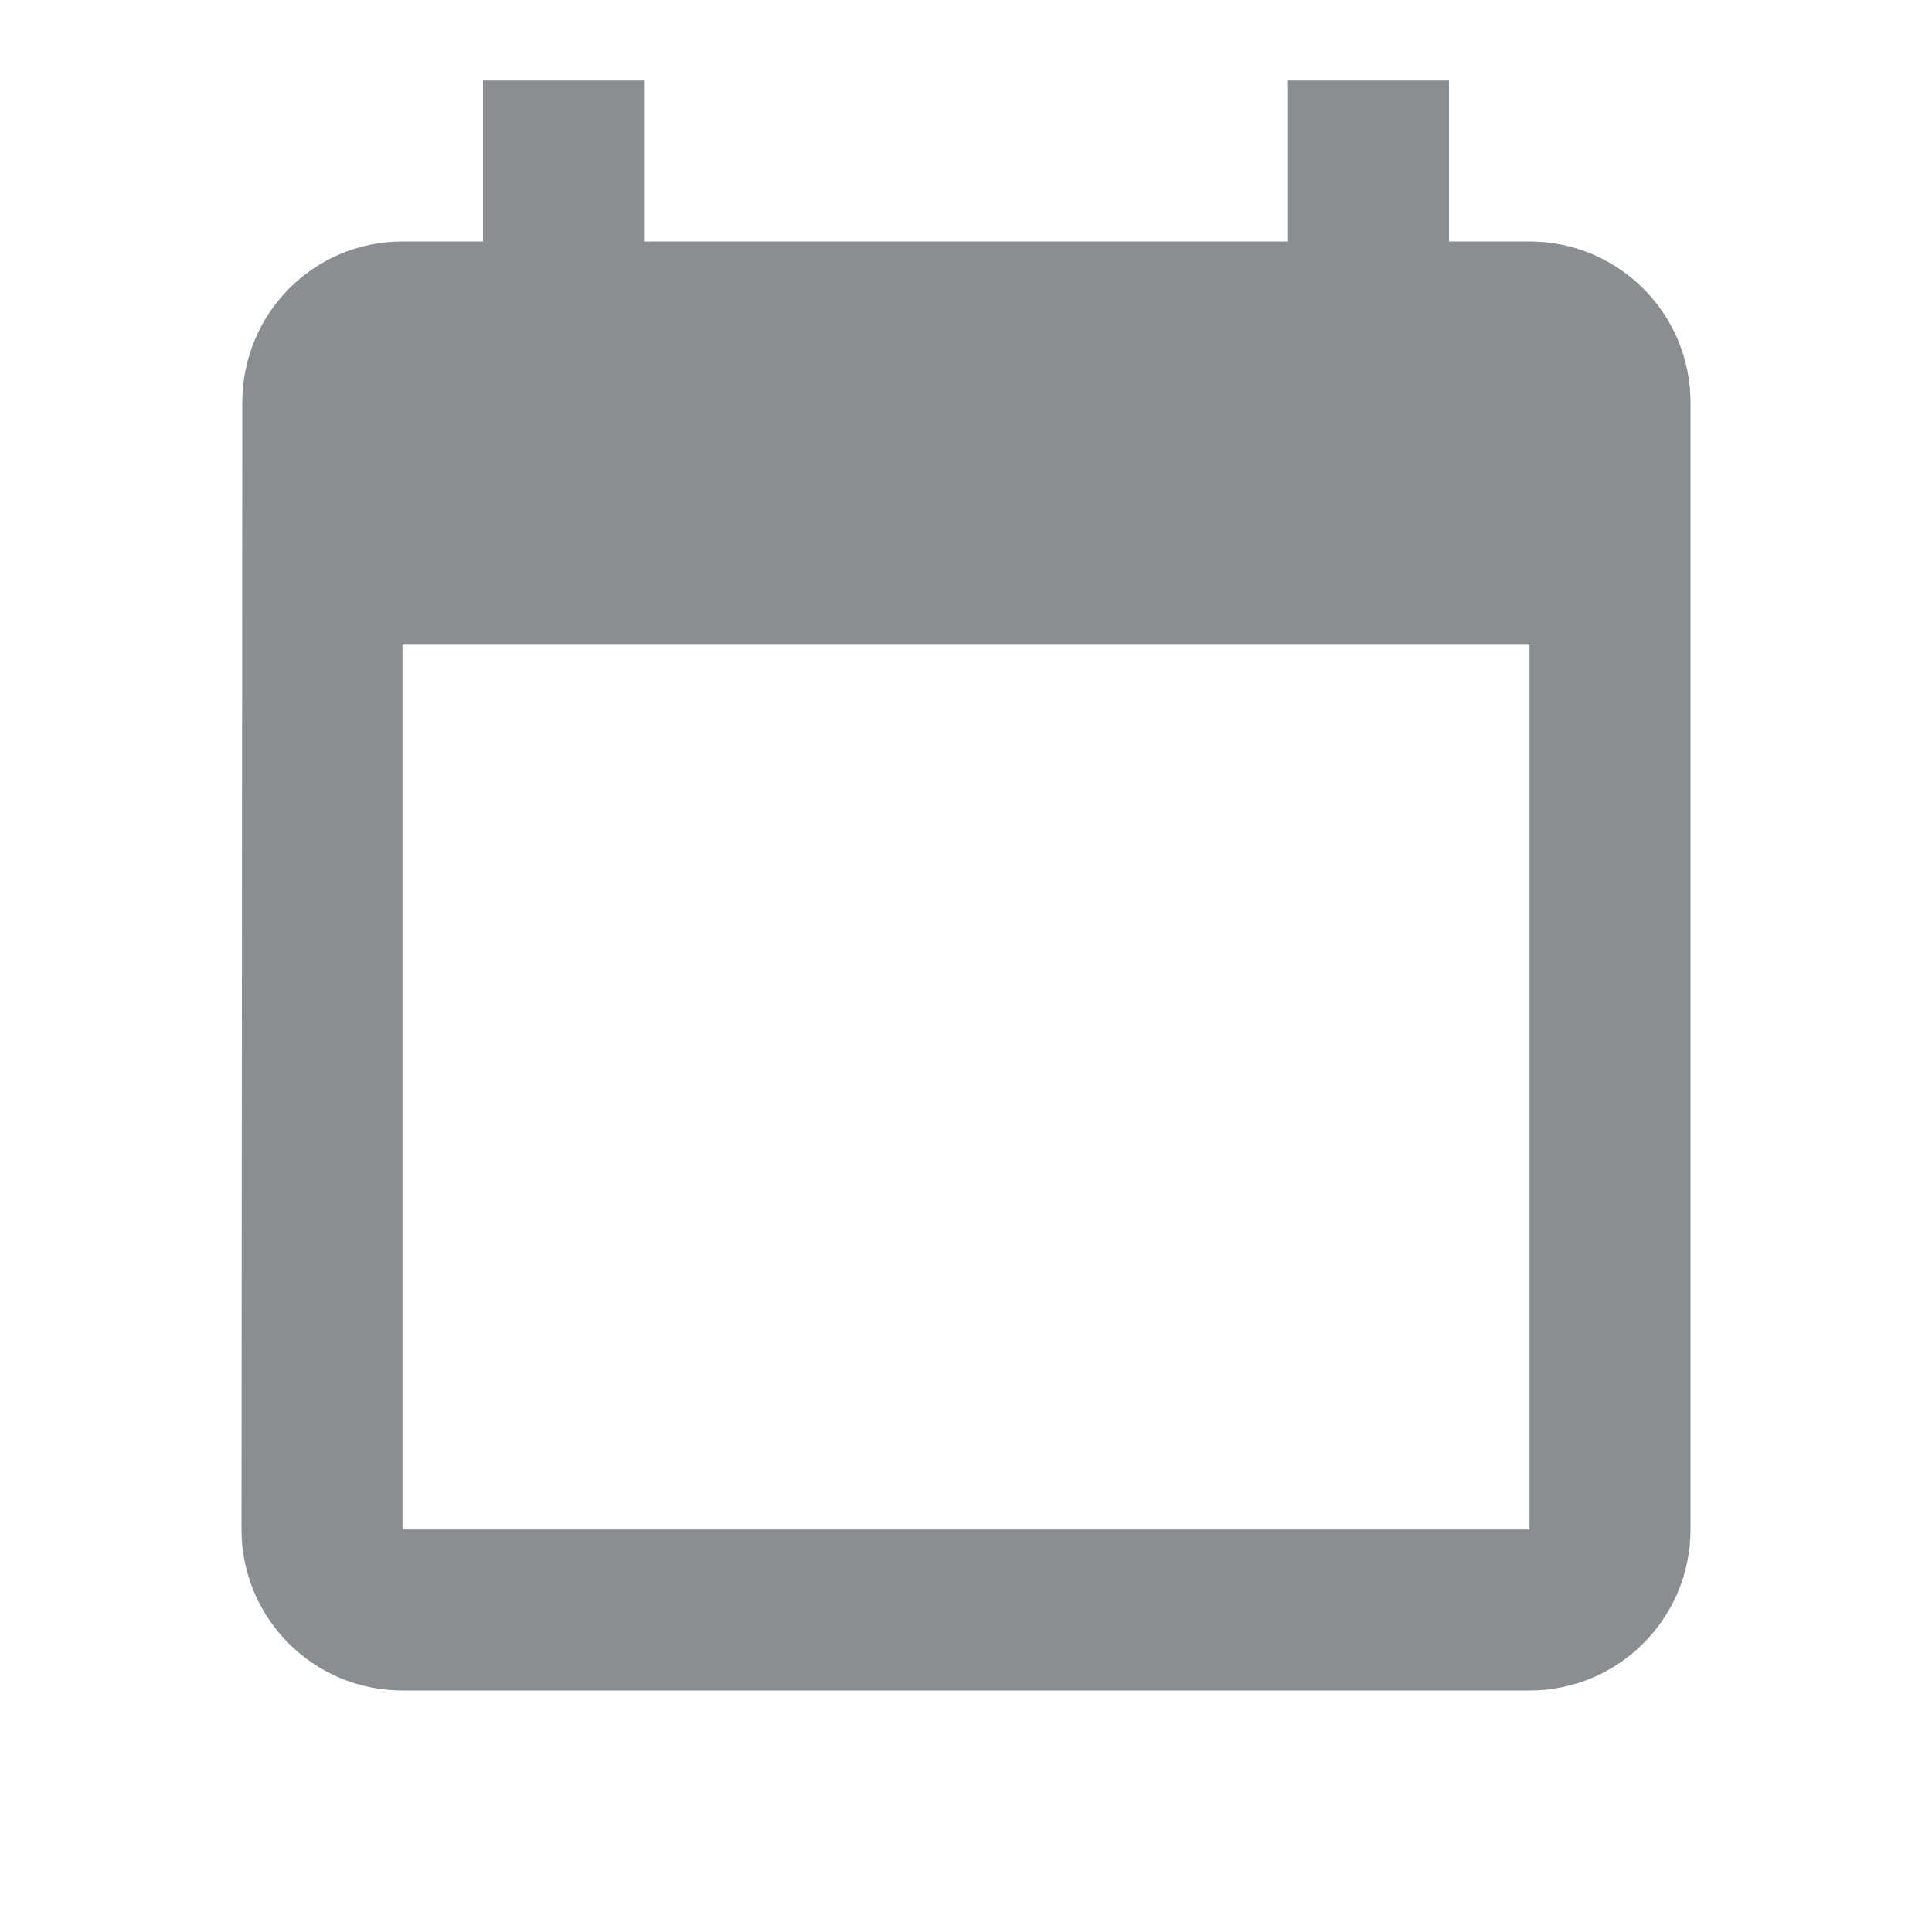
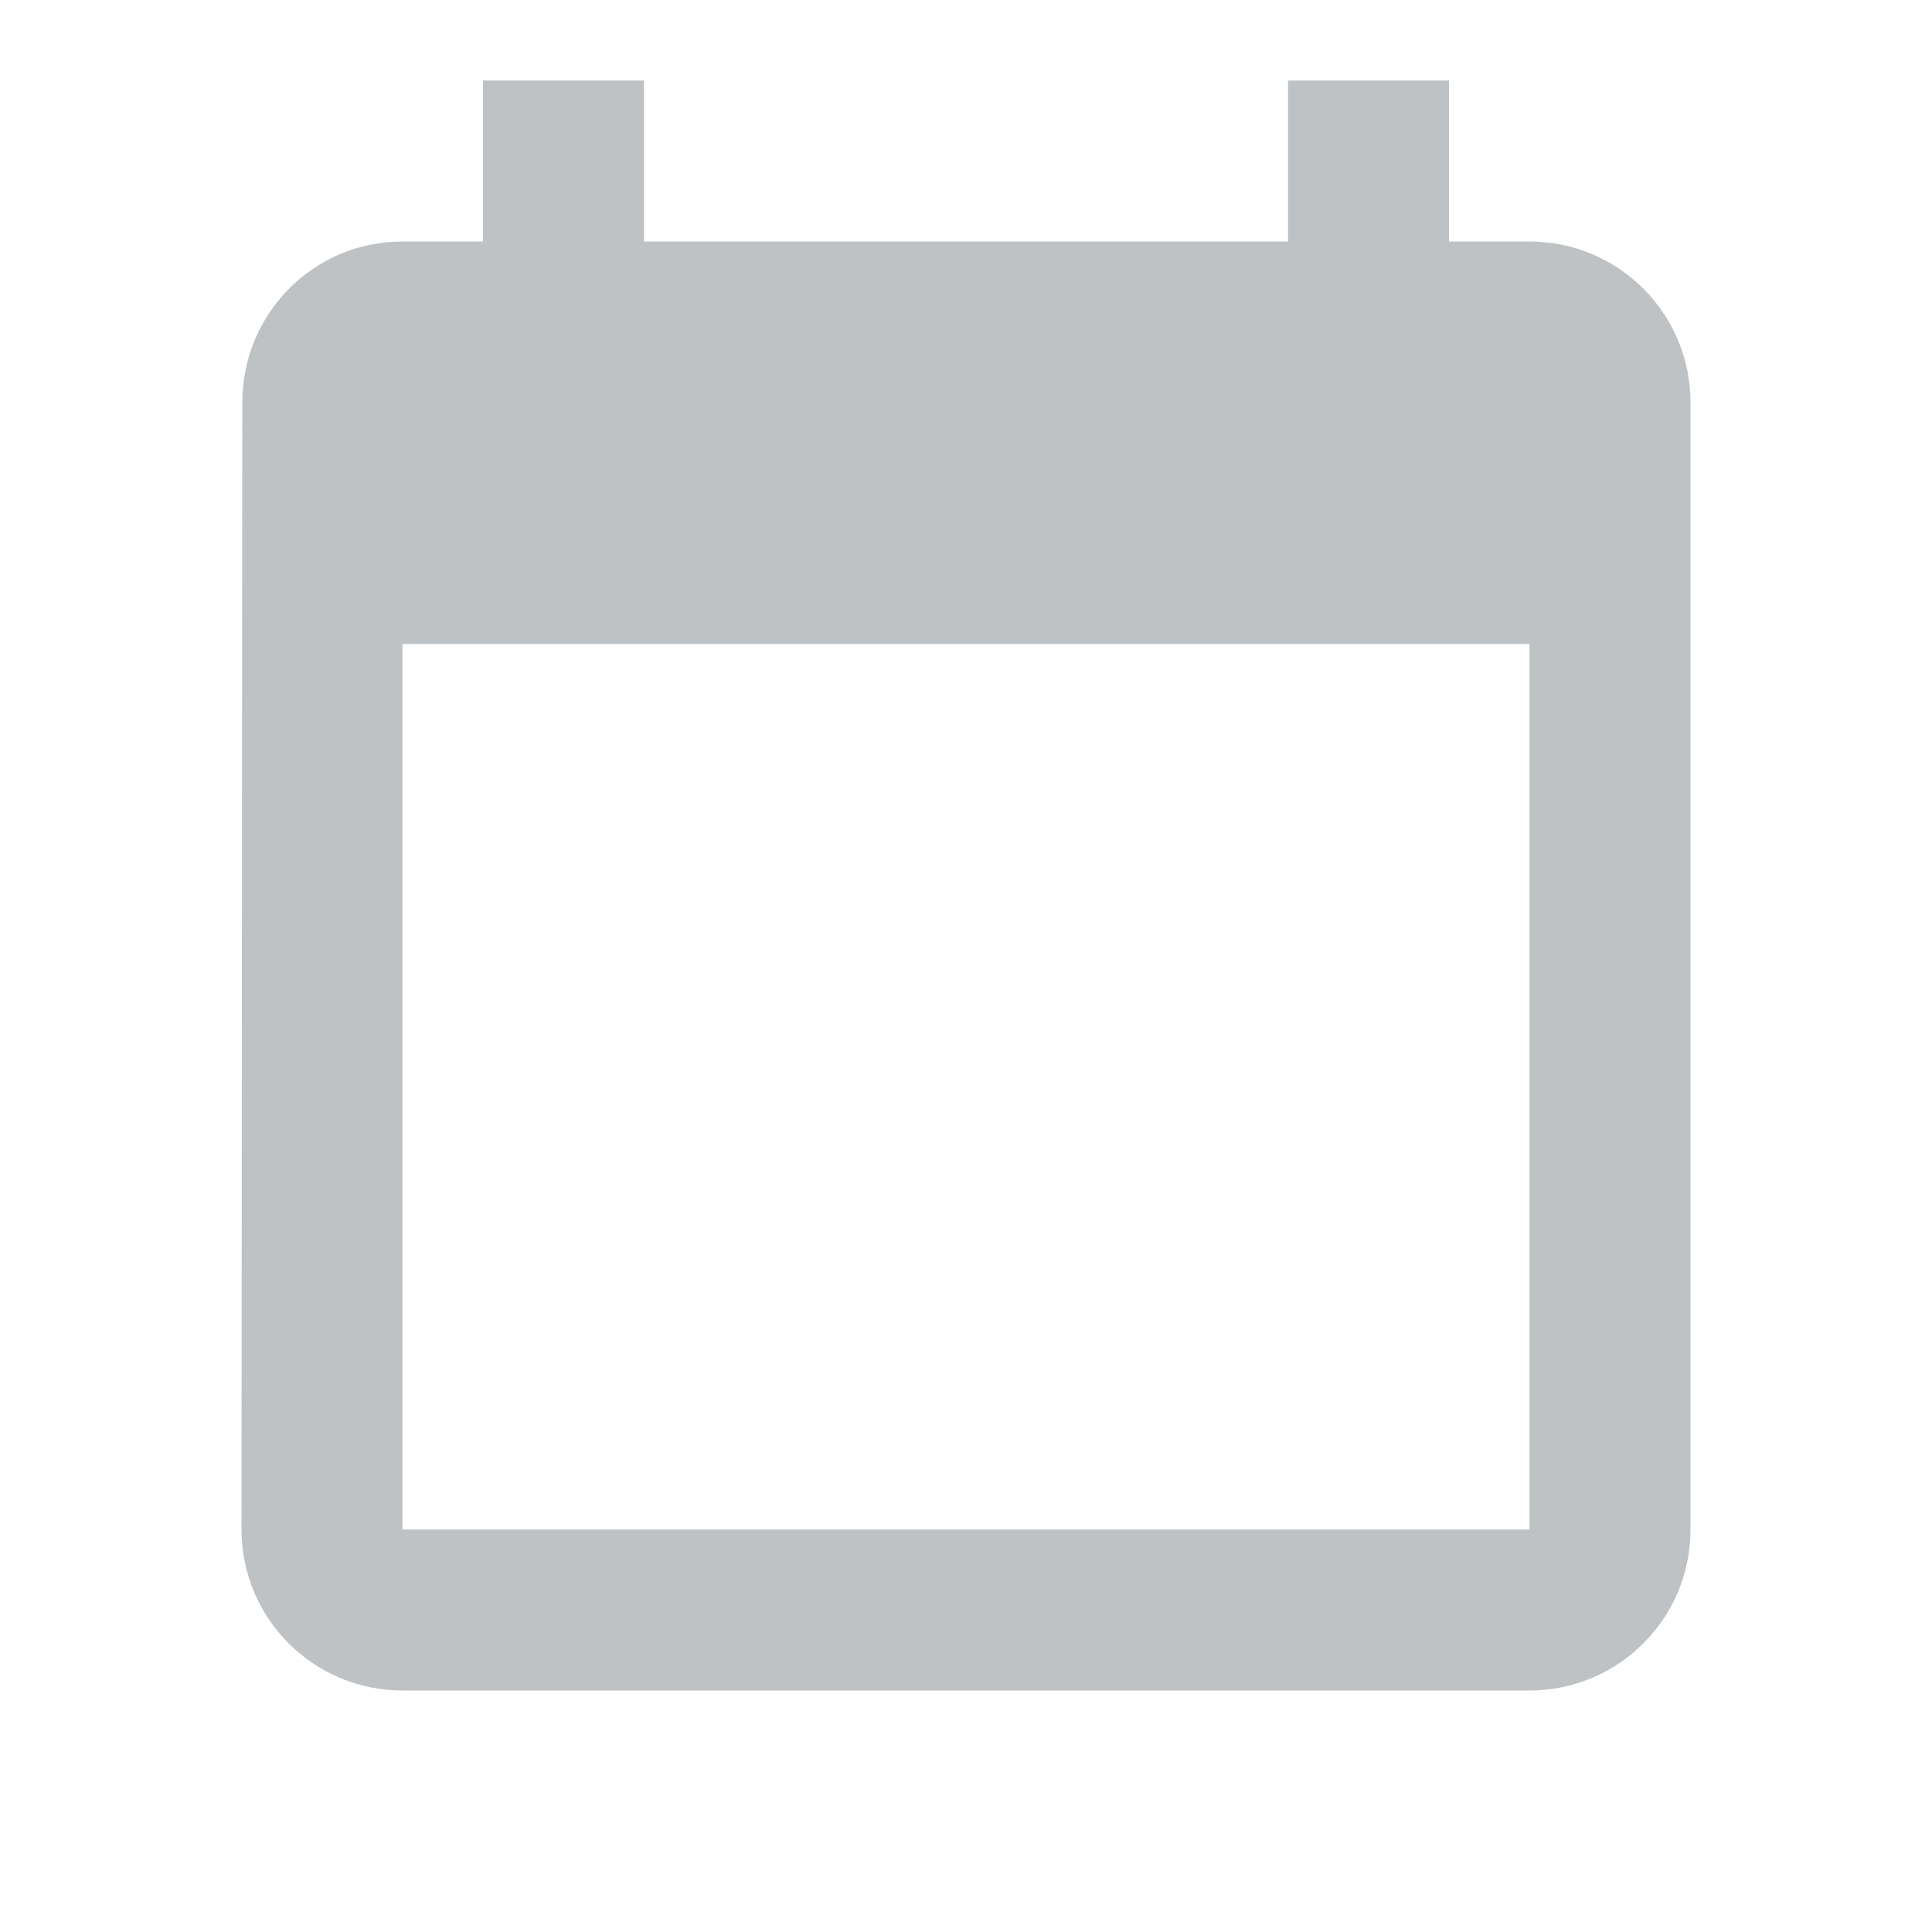
<svg xmlns="http://www.w3.org/2000/svg" width="48" height="48" viewBox="0 0 48 48" id="svg2" version="1.1">
  <defs id="defs10" />
  <path d="M0 0h48v48H0z" fill="none" id="path4" />
-   <path d="m 38,6 -2,0 0,-4 -4,0 0,4 -16,0 0,-4 -4,0 0,4 -2,0 C 7.79,6 6.02,7.79 6.02,10 L 6,38 c 0,2.21 1.79,4 4,4 l 28,0 c 2.21,0 4,-1.79 4,-4 L 42,10 C 42,7.79 40.21,6 38,6 Z m 0,32 -28,0 0,-22 28,0 z" id="path6" style="fill:#263238;fill-opacity:1;opacity:0.55" />
+   <path d="m 38,6 -2,0 0,-4 -4,0 0,4 -16,0 0,-4 -4,0 0,4 -2,0 C 7.79,6 6.02,7.79 6.02,10 L 6,38 c 0,2.21 1.79,4 4,4 l 28,0 c 2.21,0 4,-1.79 4,-4 L 42,10 C 42,7.79 40.21,6 38,6 Z m 0,32 -28,0 0,-22 28,0 z" id="path6" style="fill:#263238;fill-opacity:1;opacity:0.3" />
</svg>
